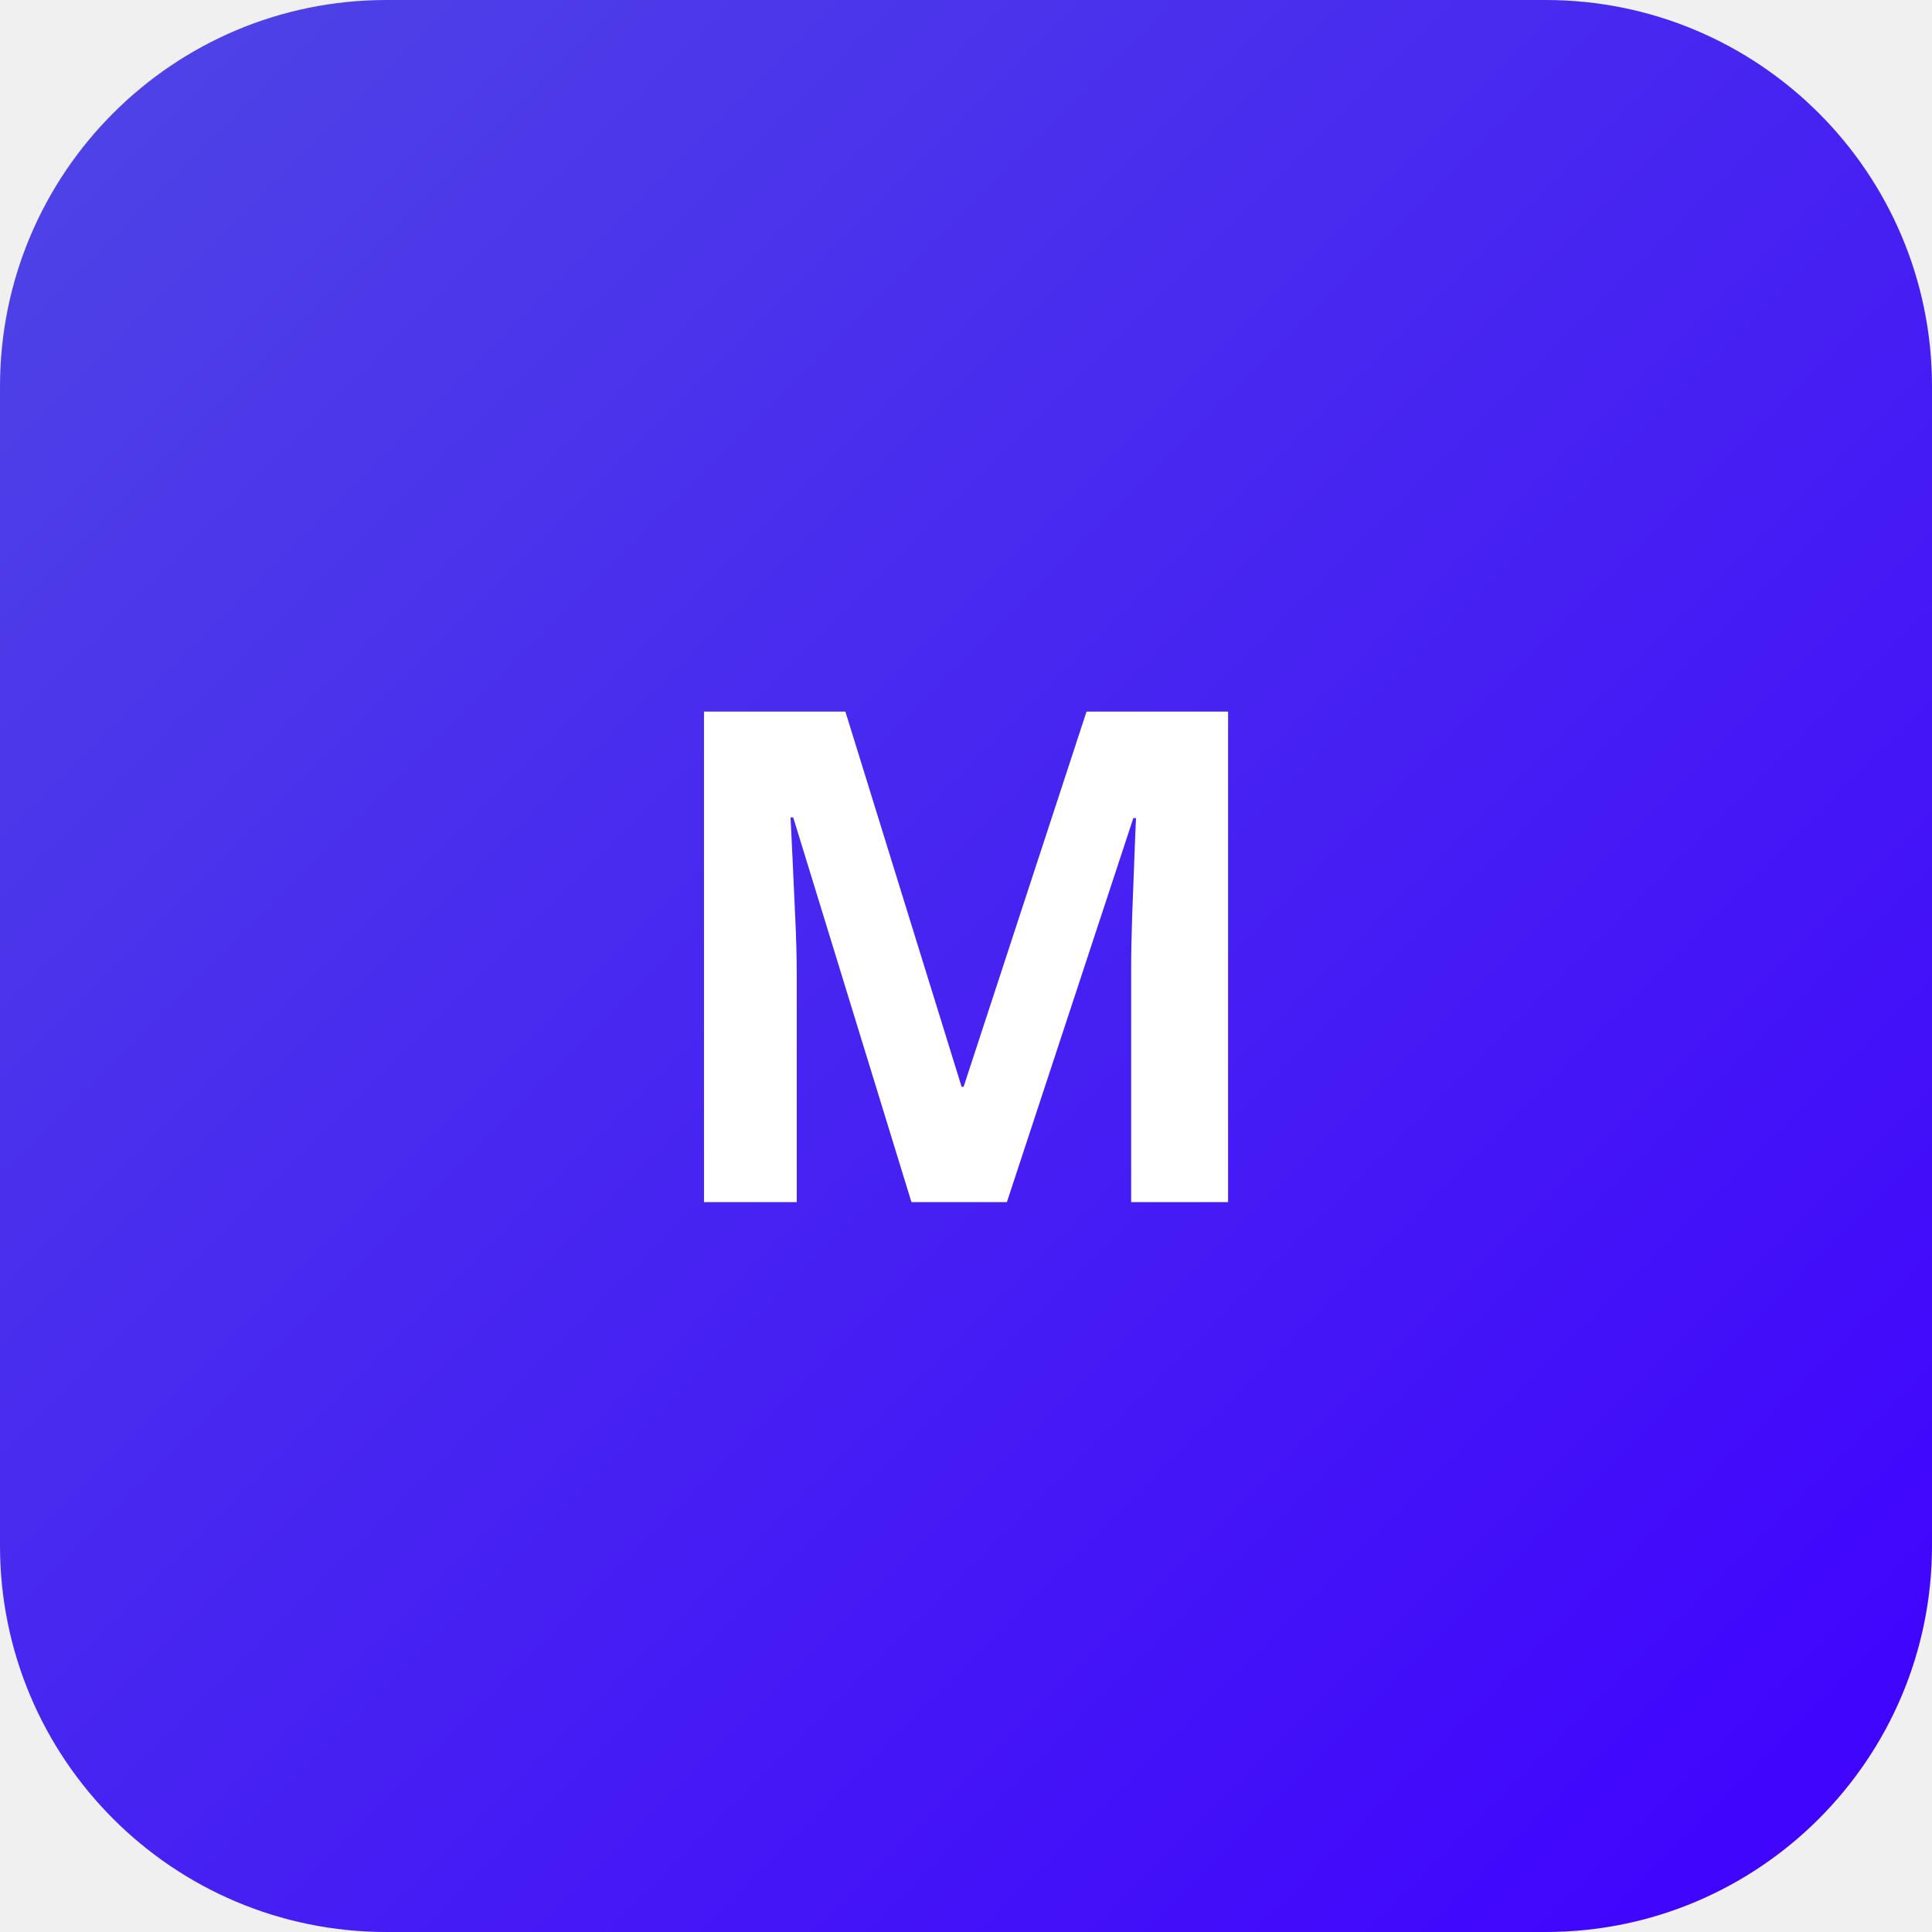
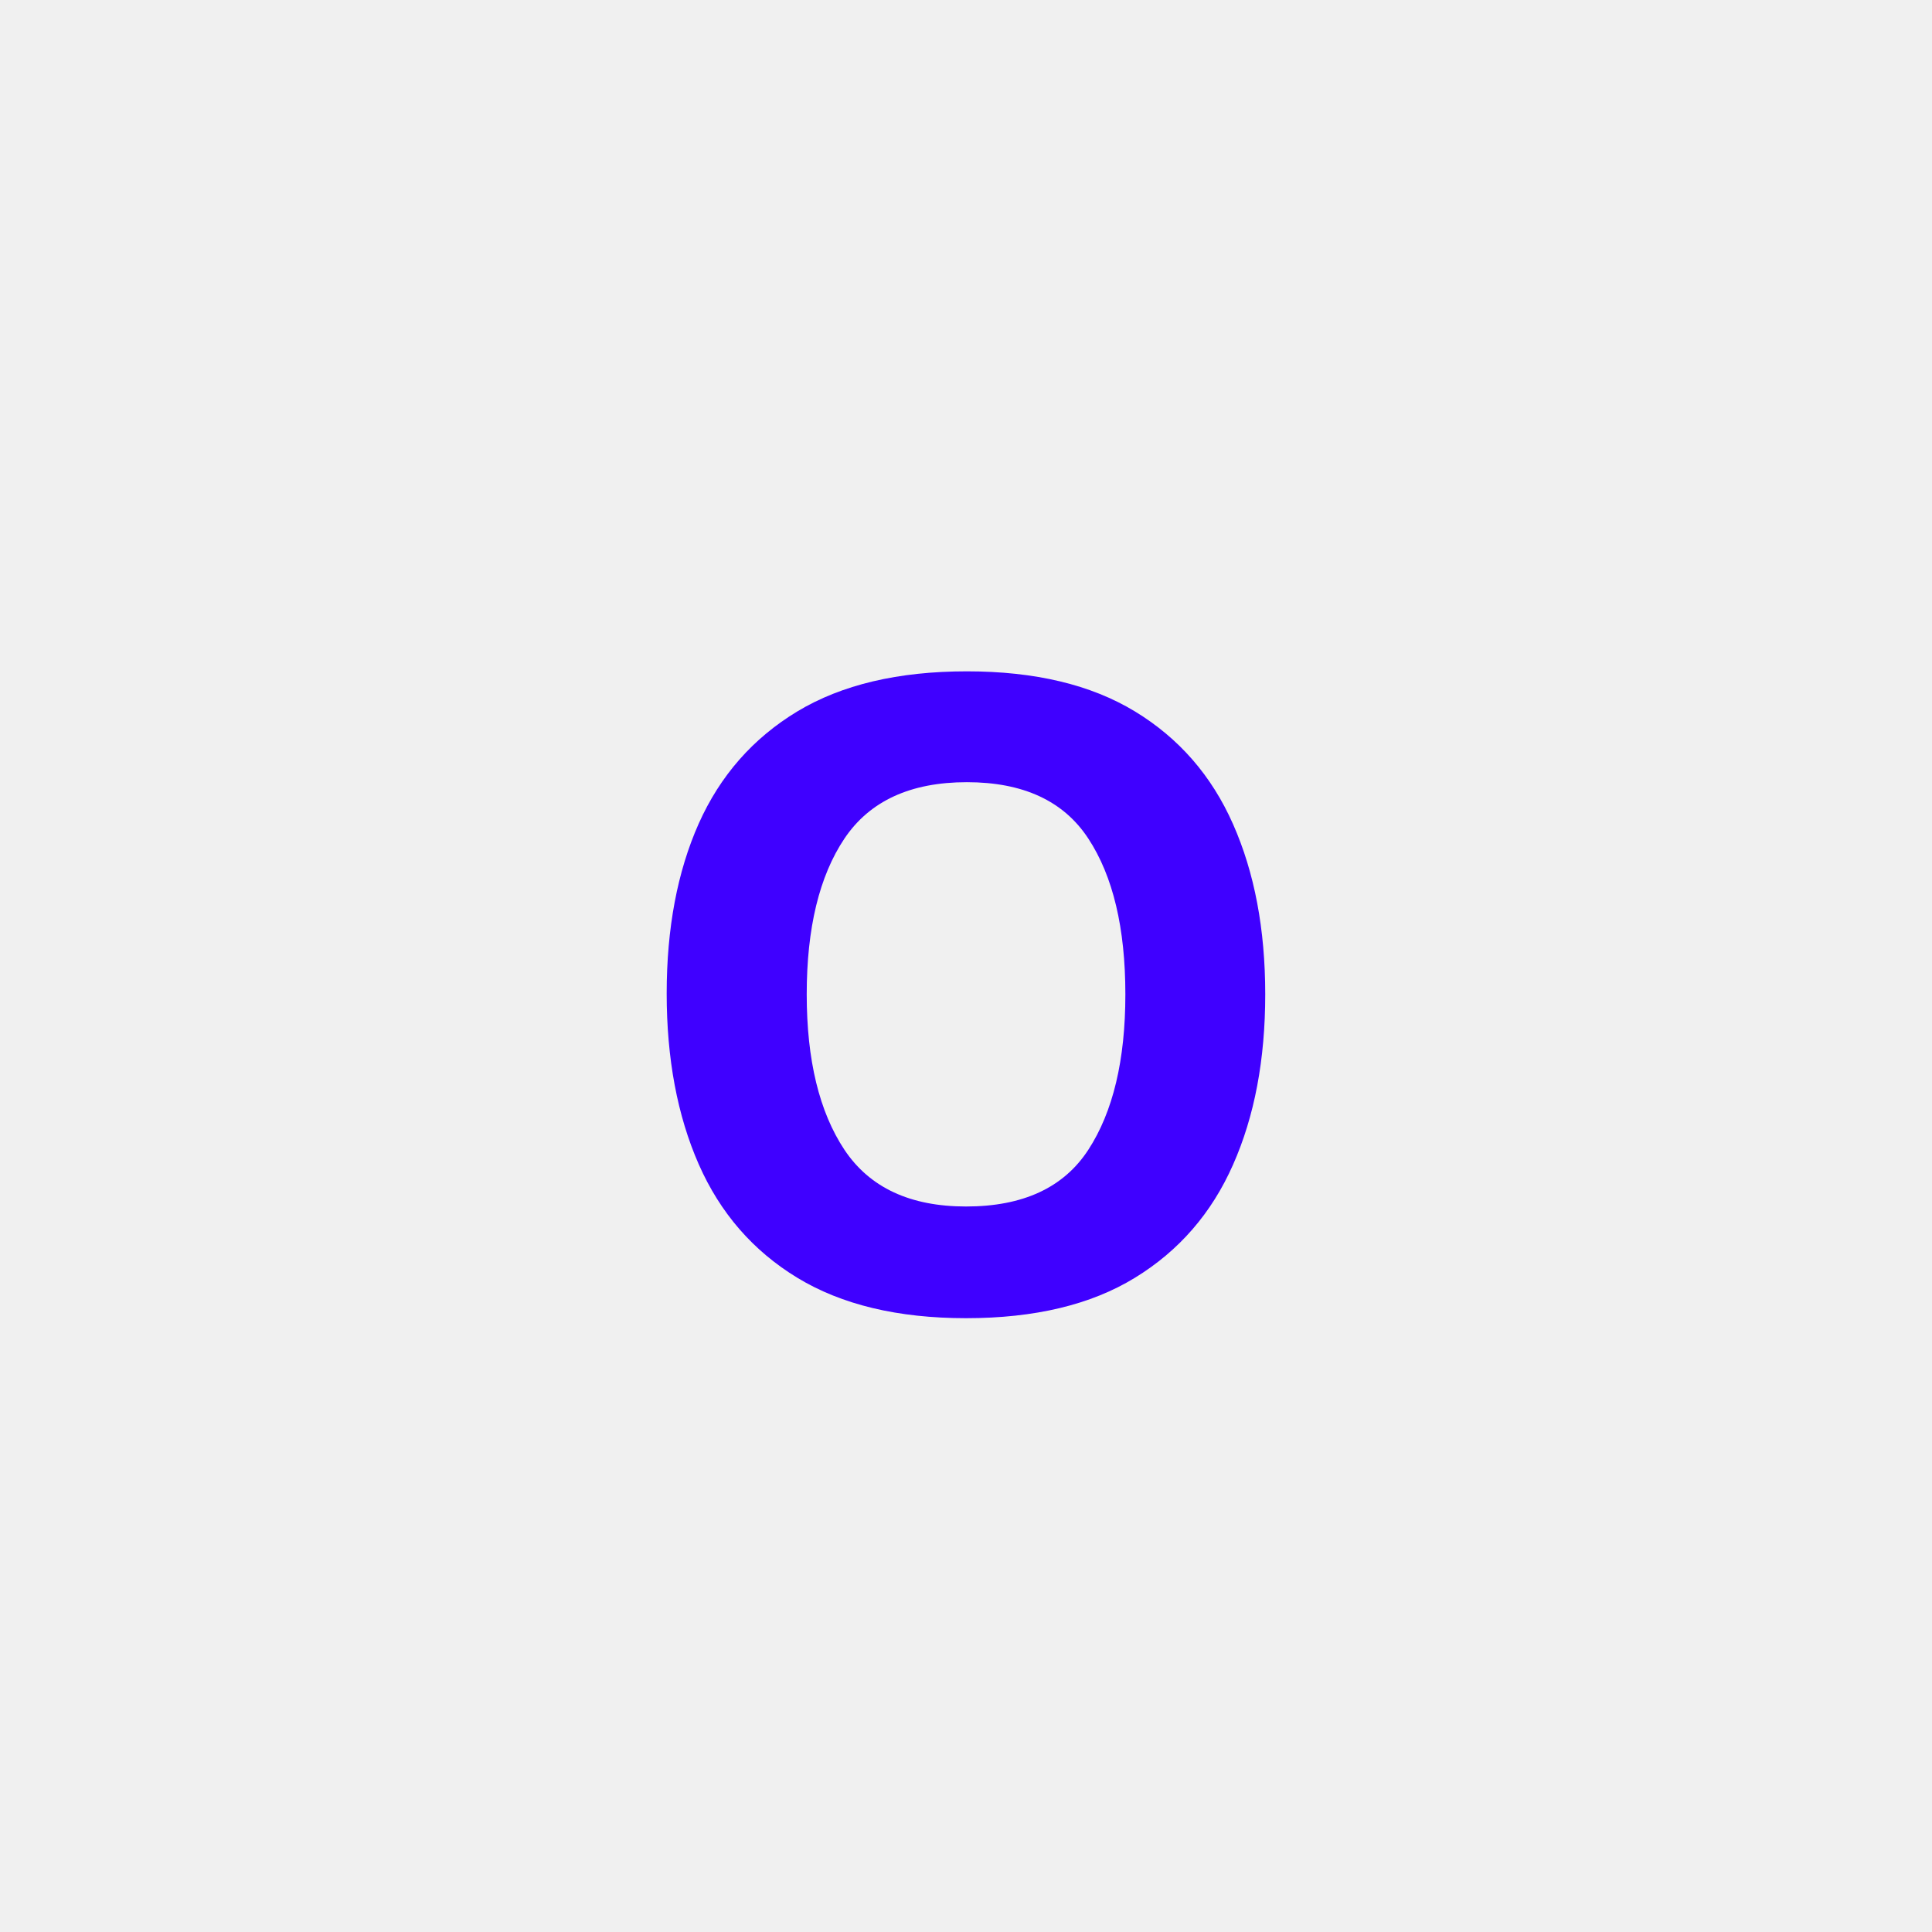
<svg xmlns="http://www.w3.org/2000/svg" width="180" height="180" viewBox="0 0 180 180">
-   <defs>
-     <linearGradient id="bg" x1="0" y1="0" x2="1" y2="1">
-       <stop offset="0%" stop-color="#4F46E5" />
-       <stop offset="100%" stop-color="#3F00FF" />
-     </linearGradient>
-   </defs>
-   <rect width="180" height="180" rx="36" fill="url(#bg)" />
-   <text x="90" y="112" text-anchor="middle" font-family="system-ui" font-weight="800" font-size="64" fill="#fff">M</text>
+   <text x="90" y="122" text-anchor="middle" font-family="system-ui" font-weight="800" font-size="82" fill="#3F00FF">O</text>
</svg>
